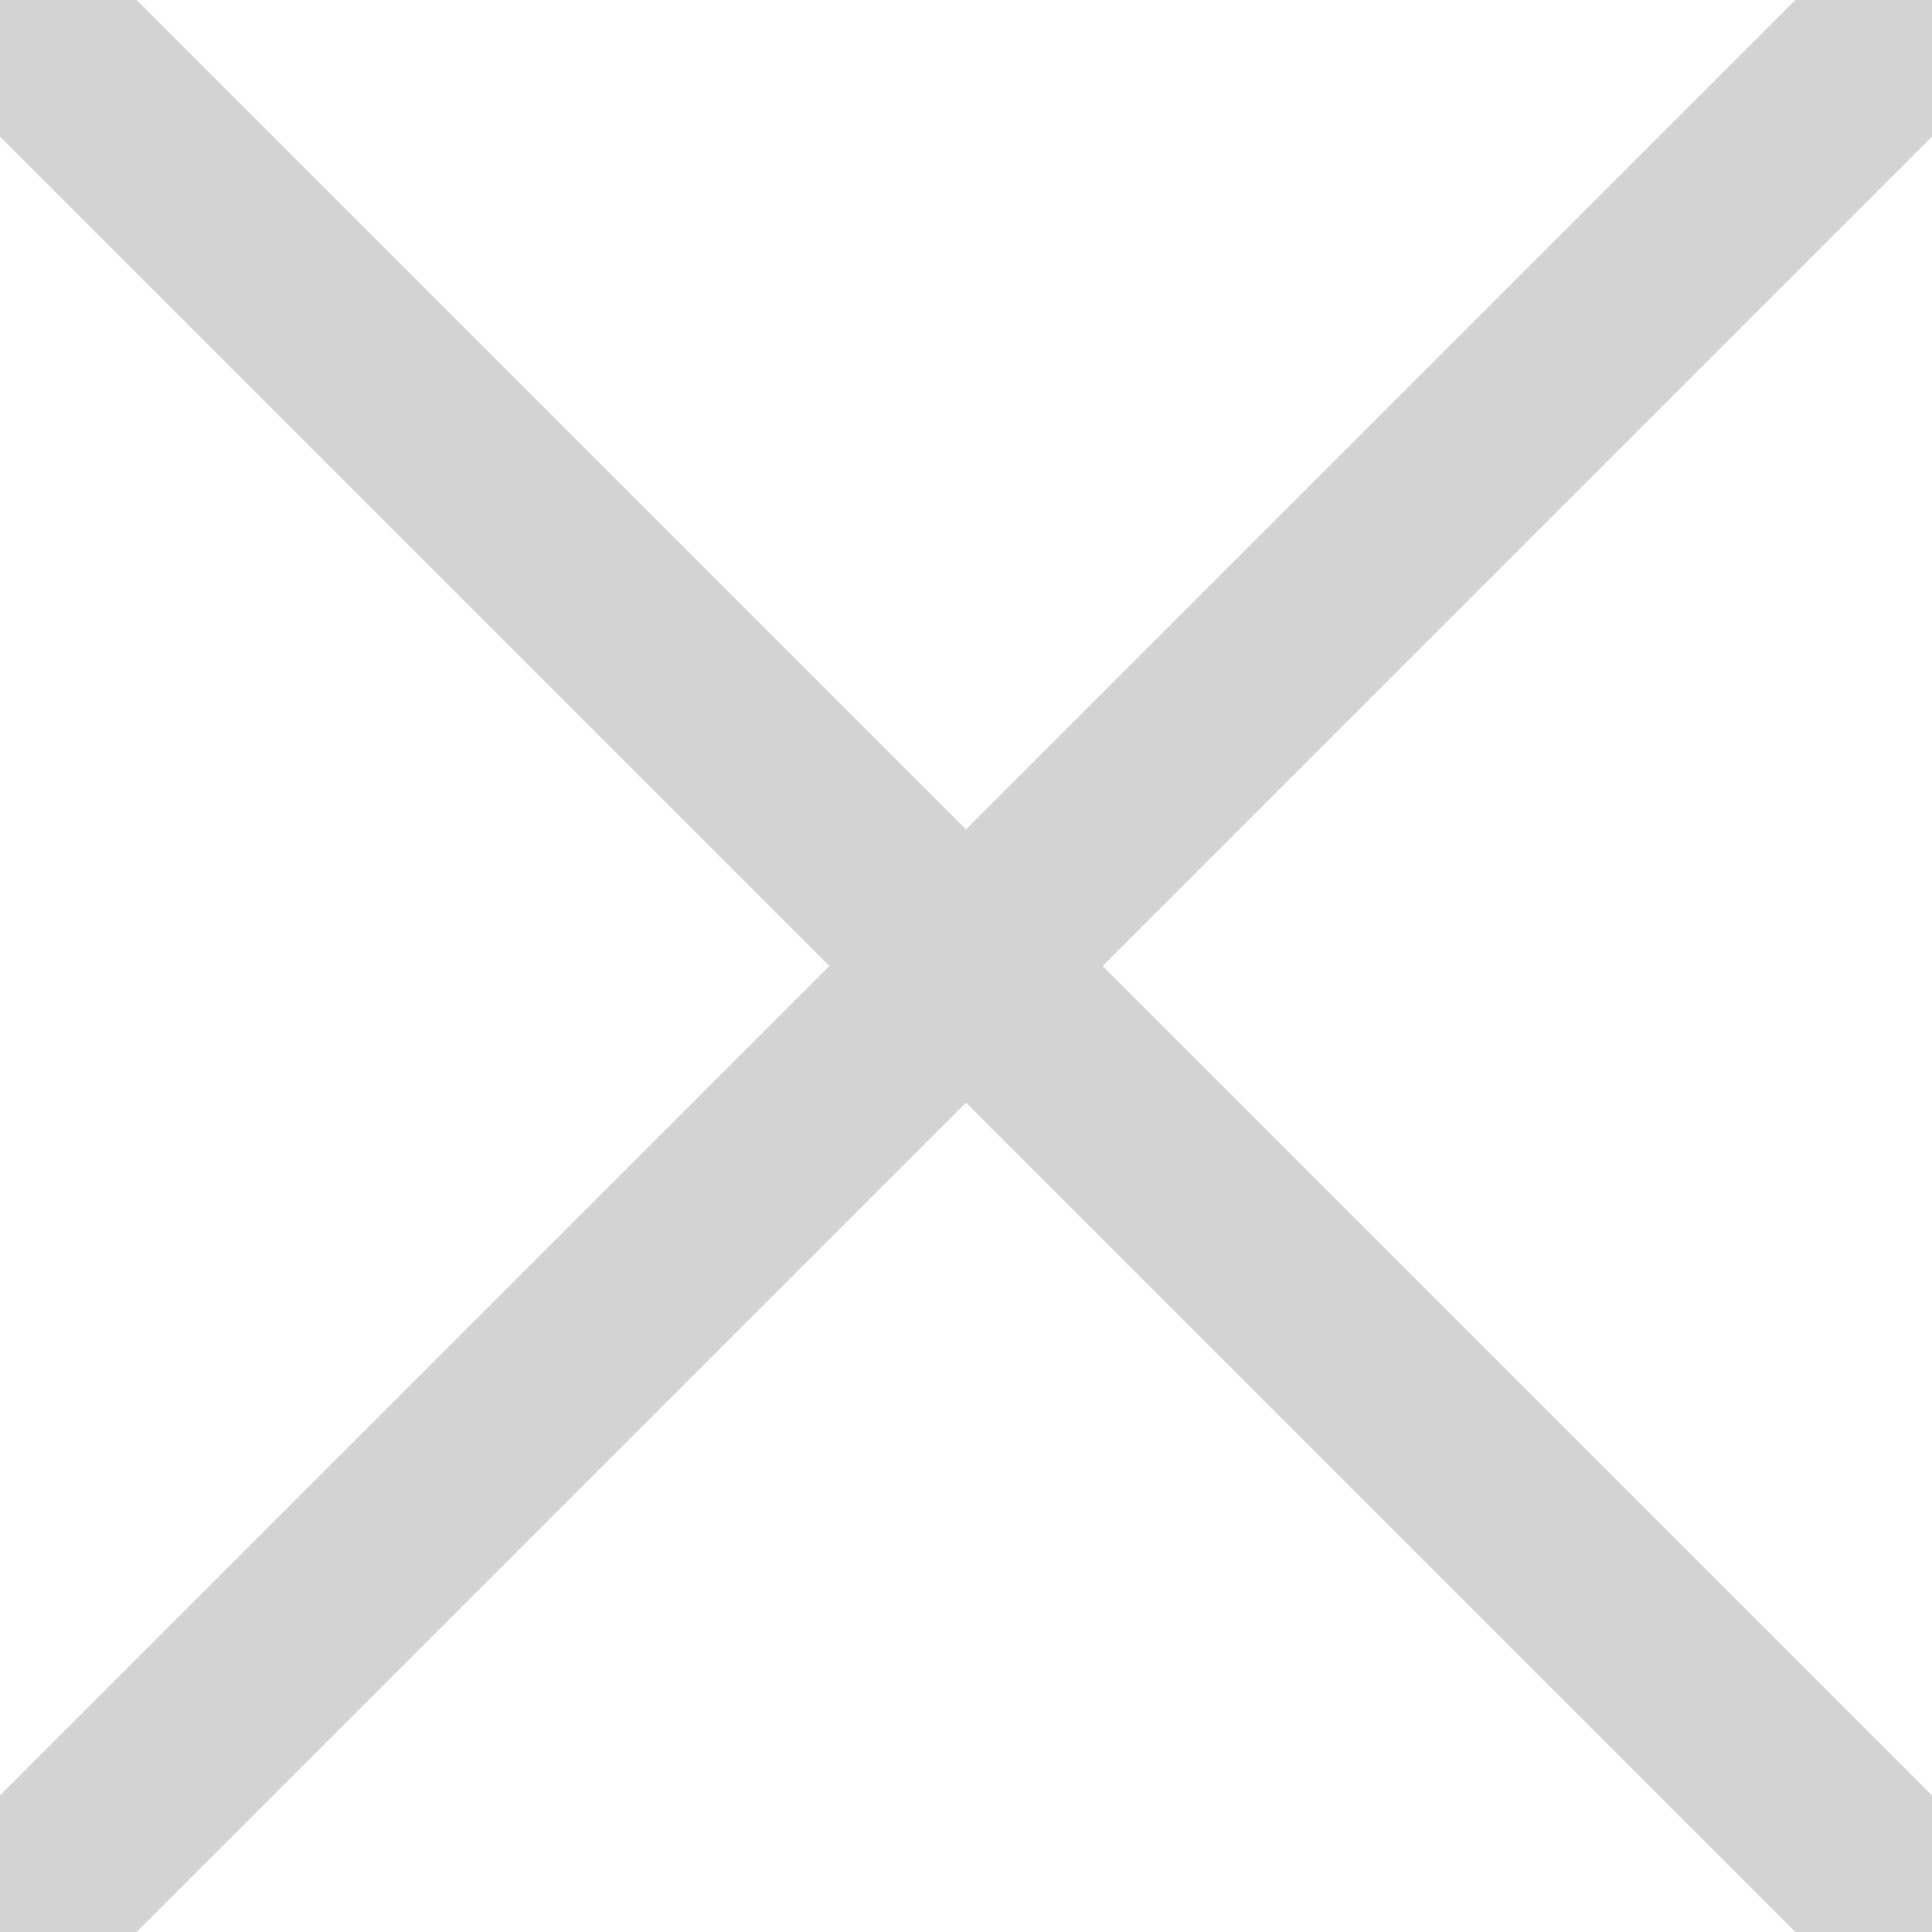
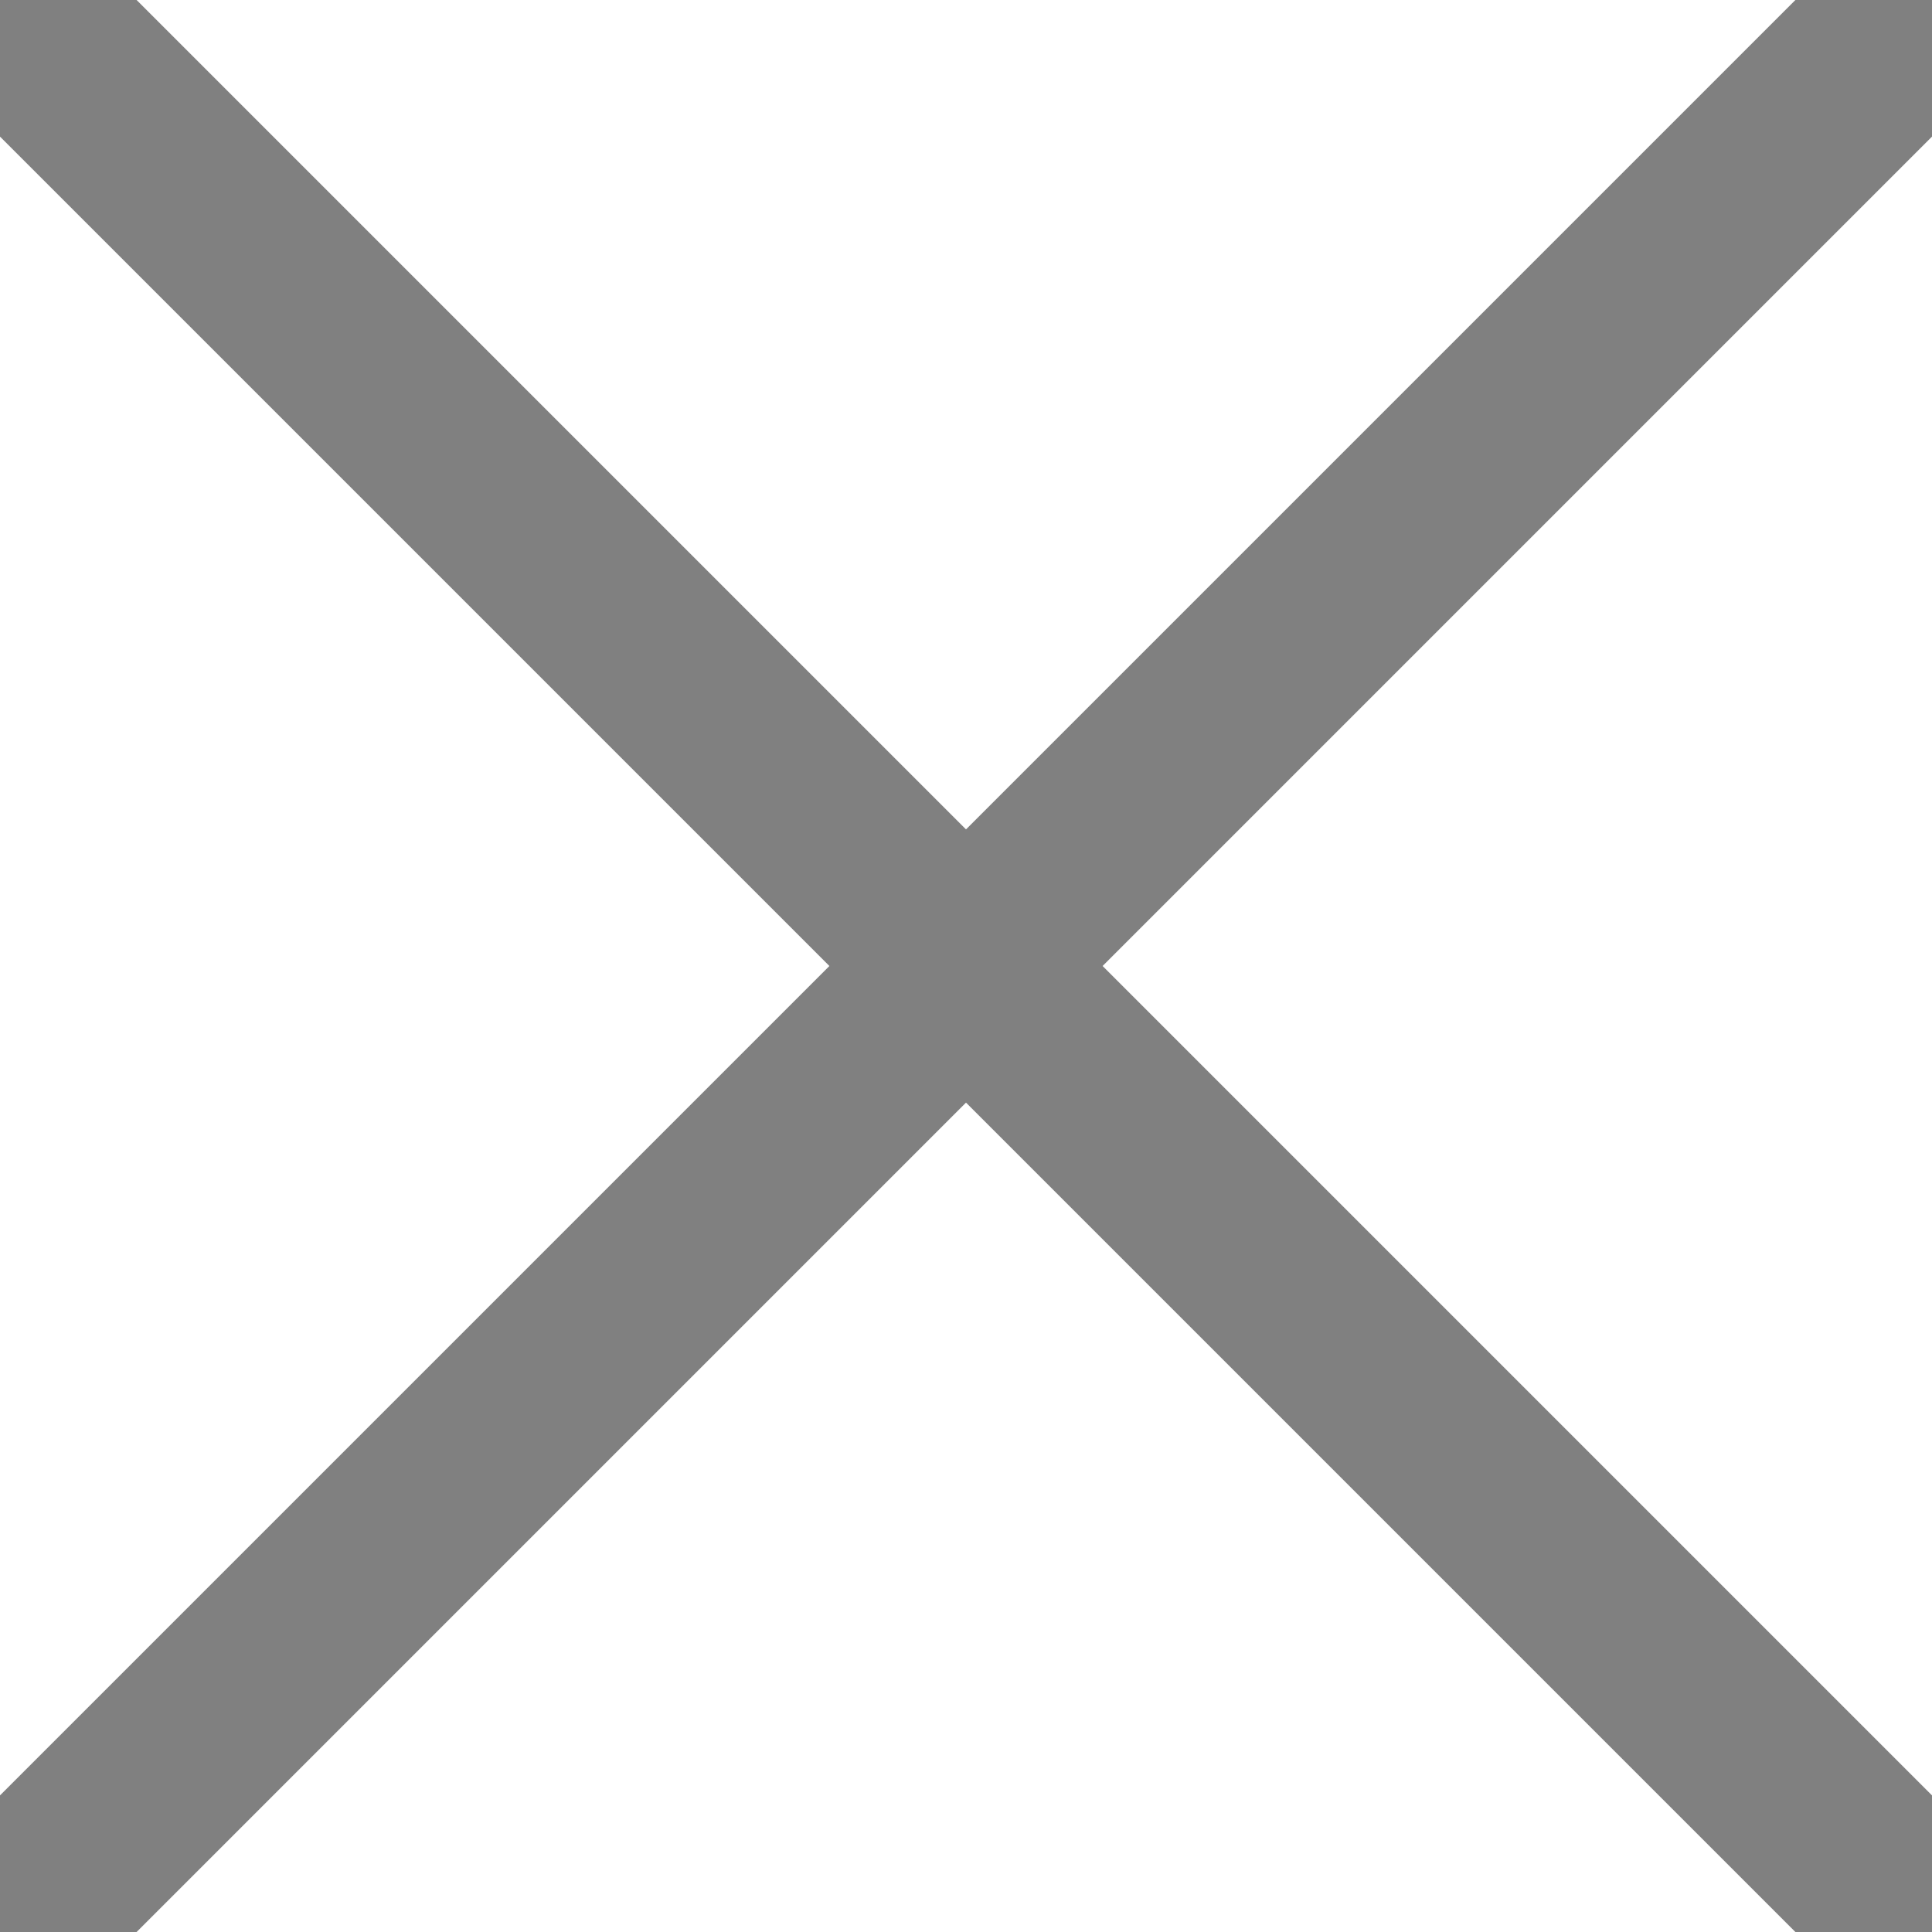
- <svg xmlns="http://www.w3.org/2000/svg" version="1.1" baseProfile="full" width="9.32" id="power-tower" viewBox="0 0 10 10" stroke-width="1px" stroke="lightgrey" height="9.32">
+ <svg xmlns="http://www.w3.org/2000/svg" version="1.1" baseProfile="full" width="9.32" id="power-tower" viewBox="0 0 10 10" stroke-width="1px" stroke="#808080" height="9.32">
  <path d="M 0 0 L 10 10 M 0 10 L 10 0" />
</svg>
